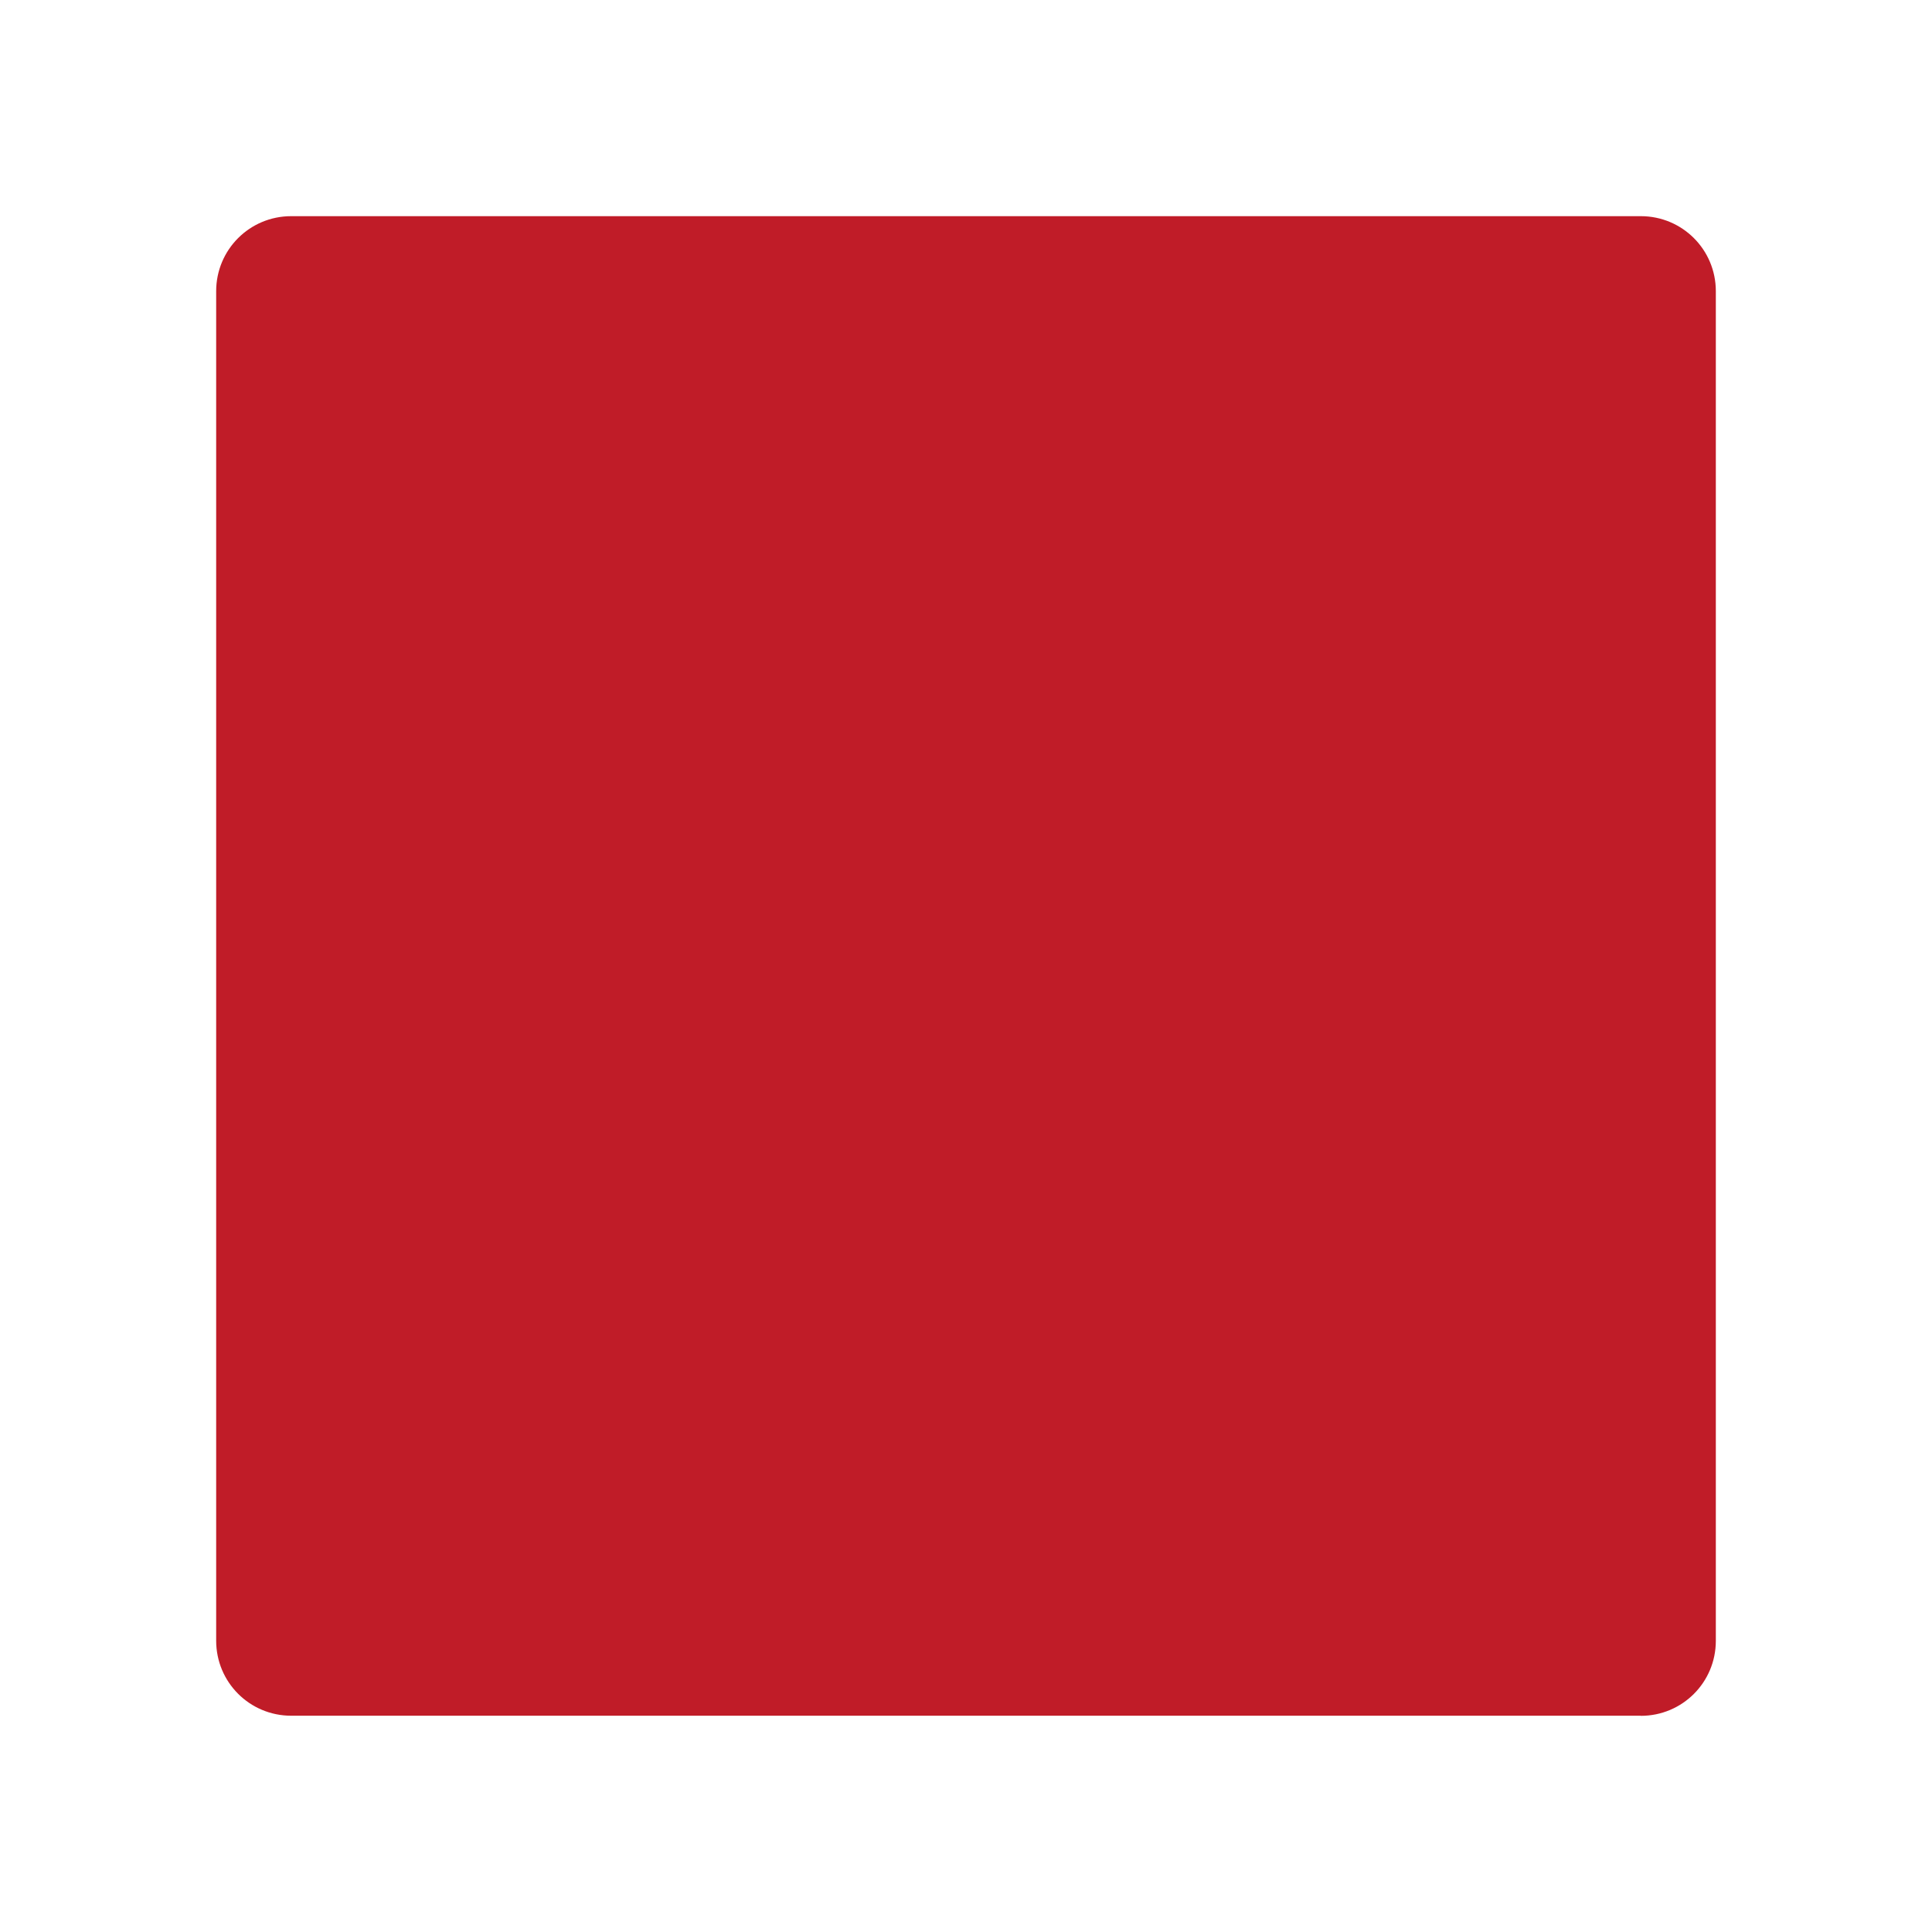
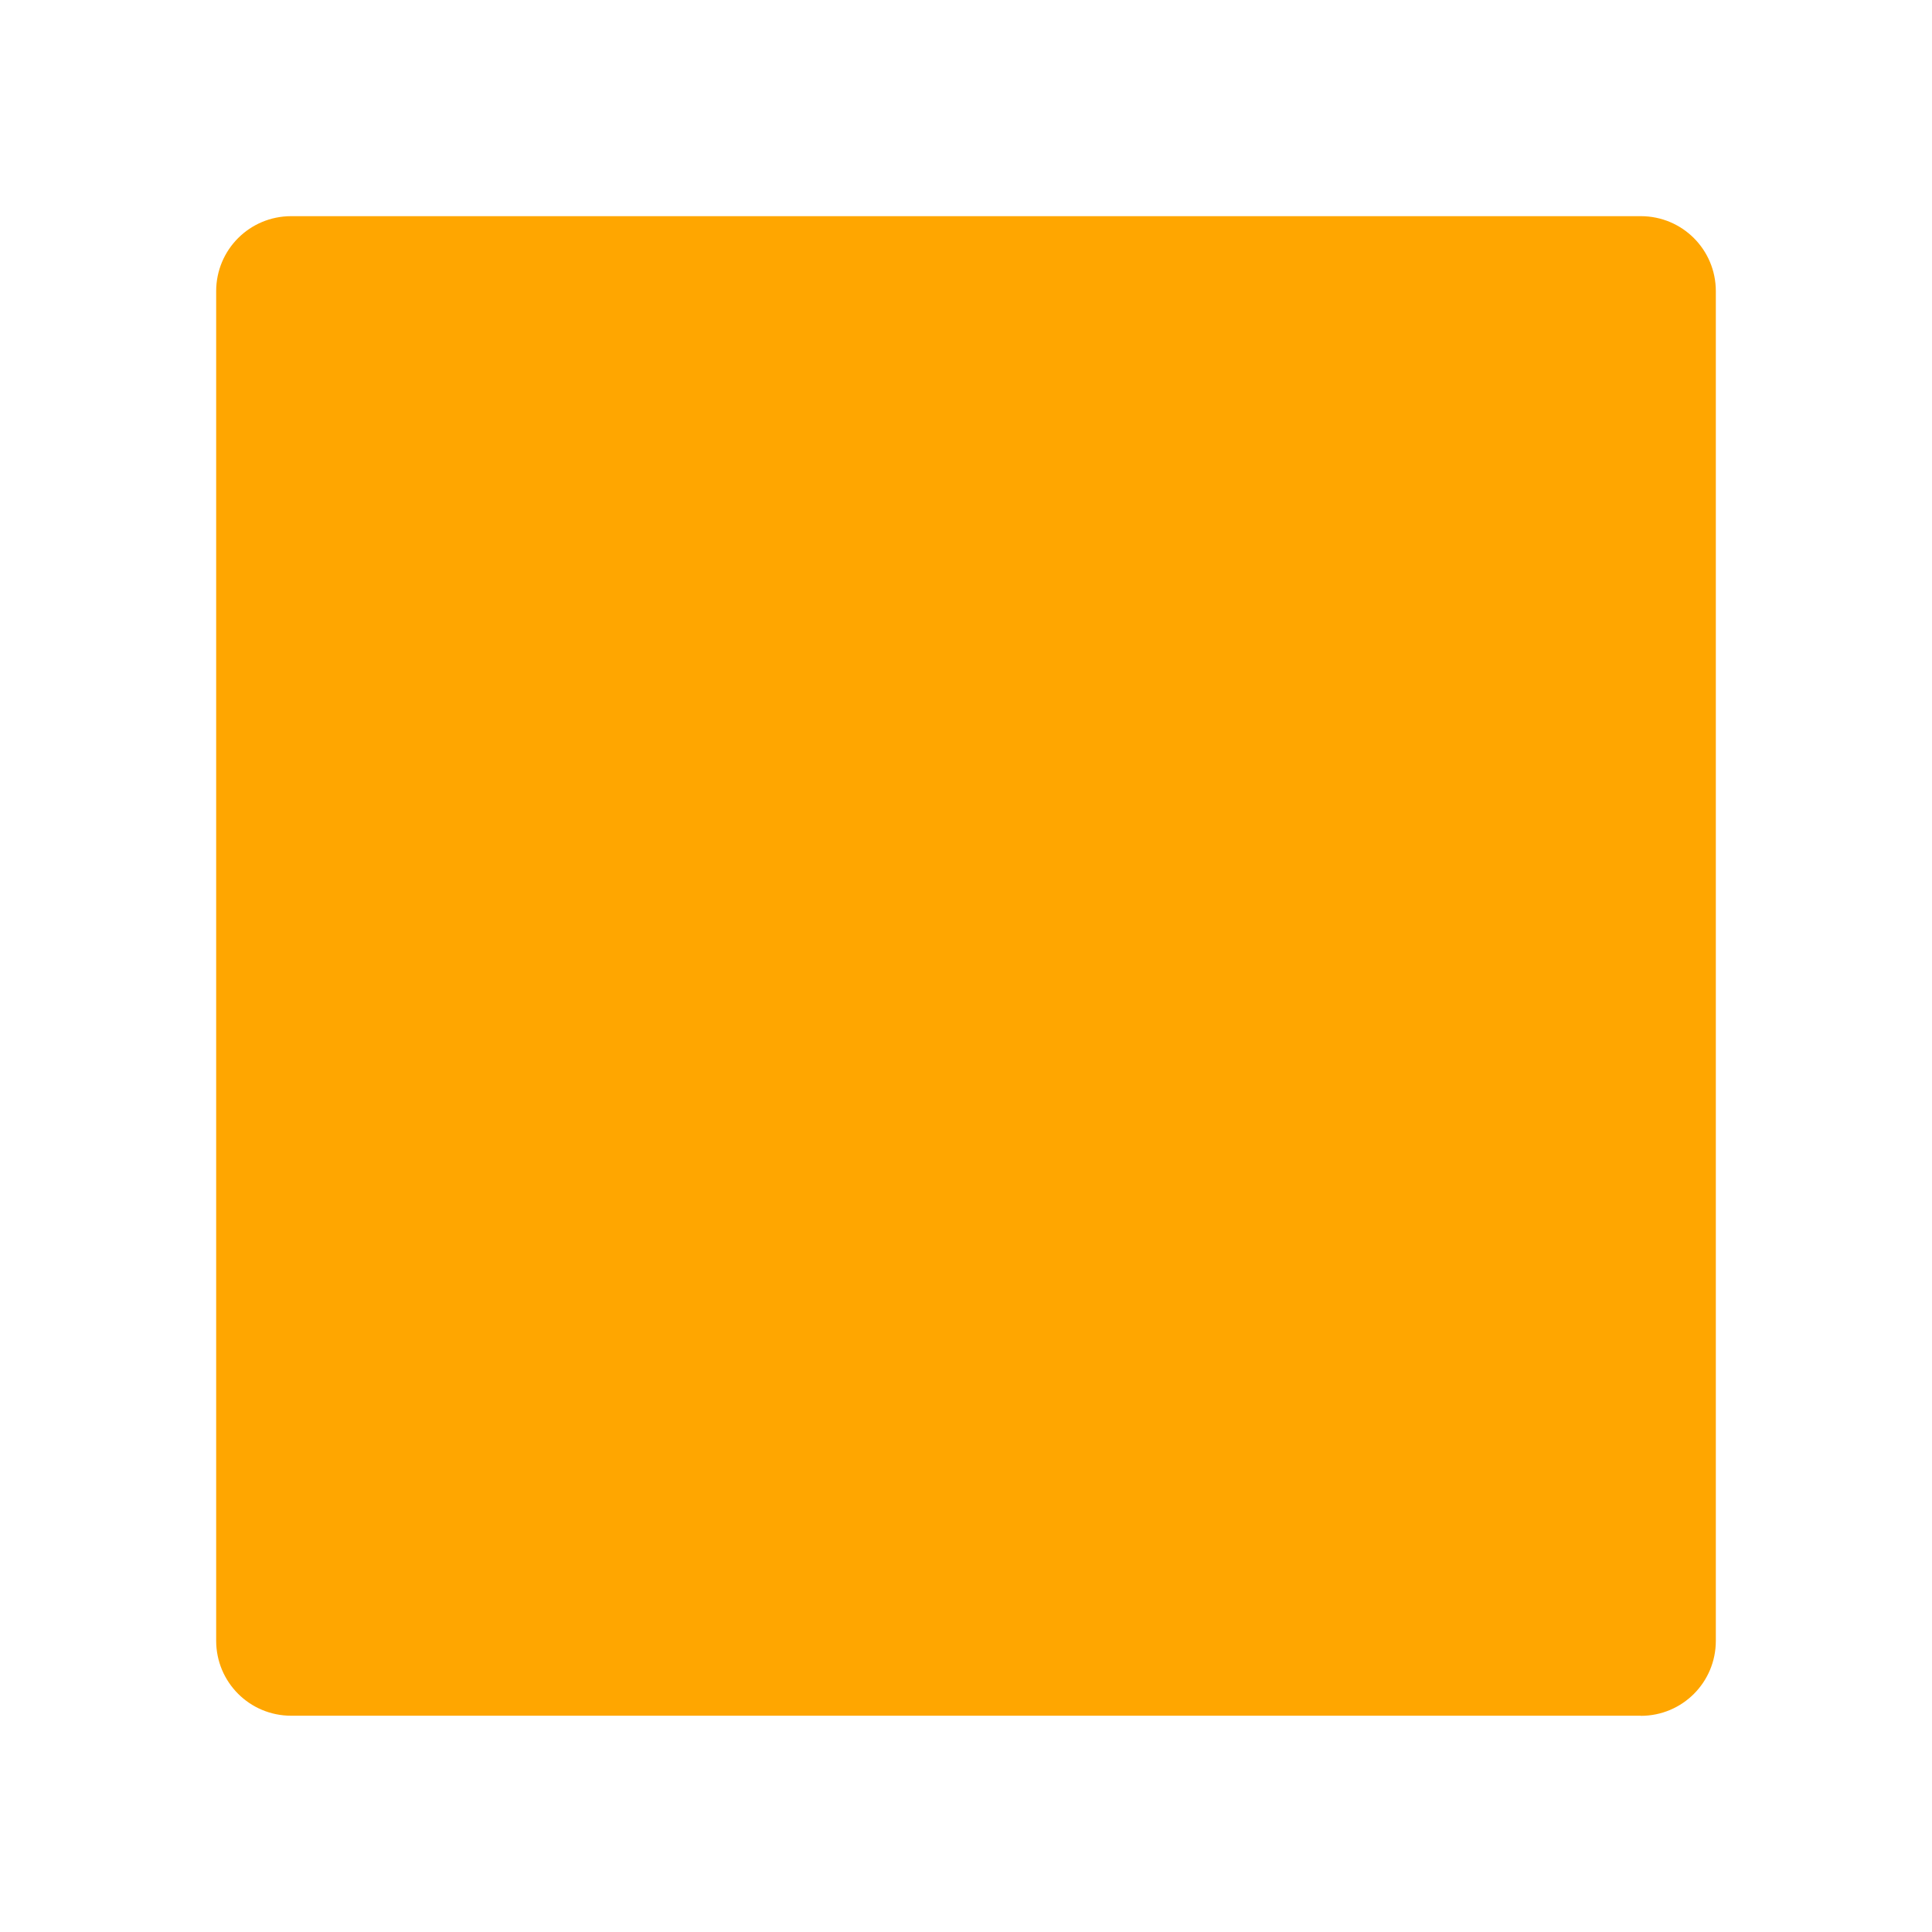
<svg xmlns="http://www.w3.org/2000/svg" width="18" height="18" version="1.1" id="svg1010">
  <defs id="defs1014">
    <linearGradient y2="123.913" y1="4.25" x2="64" x1="64" gradientUnits="userSpaceOnUse" id="SVGID_1_">
      <stop id="stop991" style="stop-color:#FFAB40" offset="0" />
      <stop id="stop993" style="stop-color:#FF6D00" offset="1" />
    </linearGradient>
  </defs>
-   <path id="path1006" style="fill:#c01c28;fill-opacity:1;stroke-width:0.249" d="M 15.287,15.985 H 2.713 c -0.387,0 -0.699,-0.312 -0.699,-0.699 V 2.713 c 0,-0.387 0.312,-0.699 0.699,-0.699 H 15.287 c 0.387,0 0.699,0.312 0.699,0.699 V 15.287 c 0,0.387 -0.312,0.699 -0.699,0.699 z" />
+   <path id="path1006" style="fill:#ffa600;fill-opacity:1;stroke-width:0.249" d="M 15.287,15.985 H 2.713 c -0.387,0 -0.699,-0.312 -0.699,-0.699 V 2.713 c 0,-0.387 0.312,-0.699 0.699,-0.699 H 15.287 c 0.387,0 0.699,0.312 0.699,0.699 V 15.287 c 0,0.387 -0.312,0.699 -0.699,0.699 z" />
</svg>
